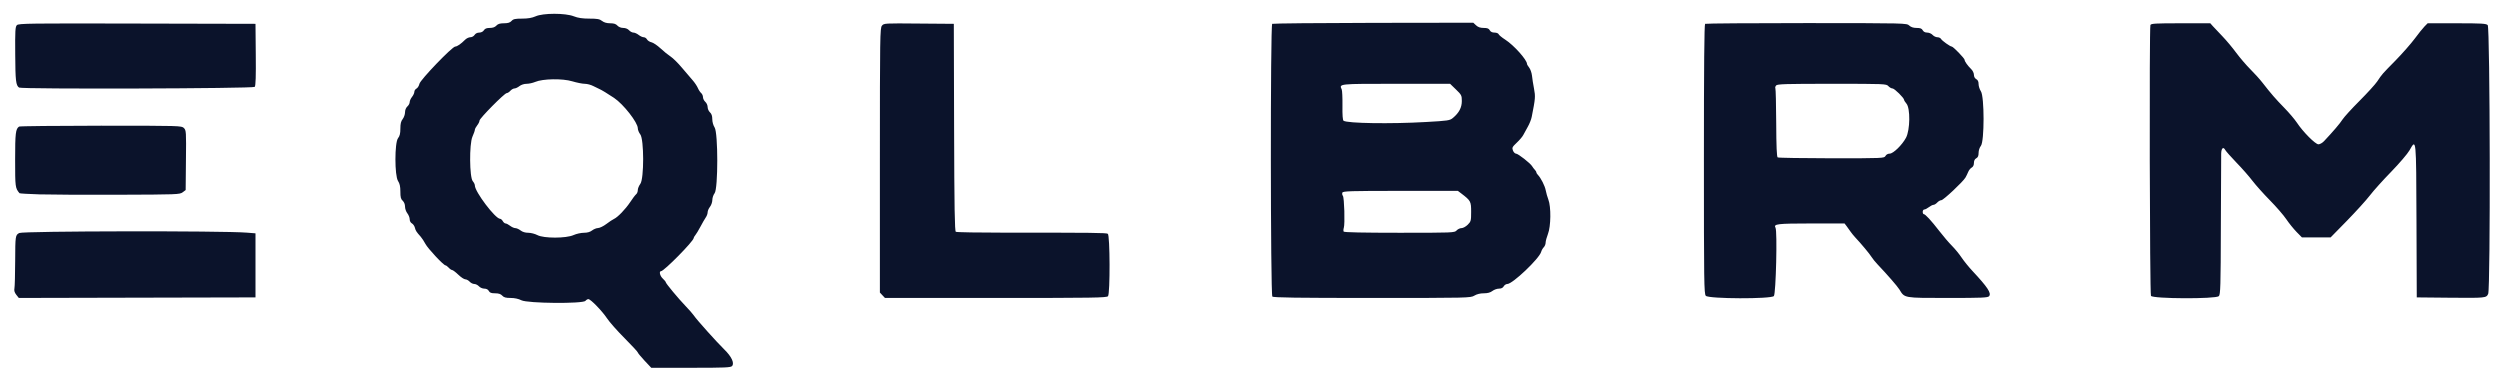
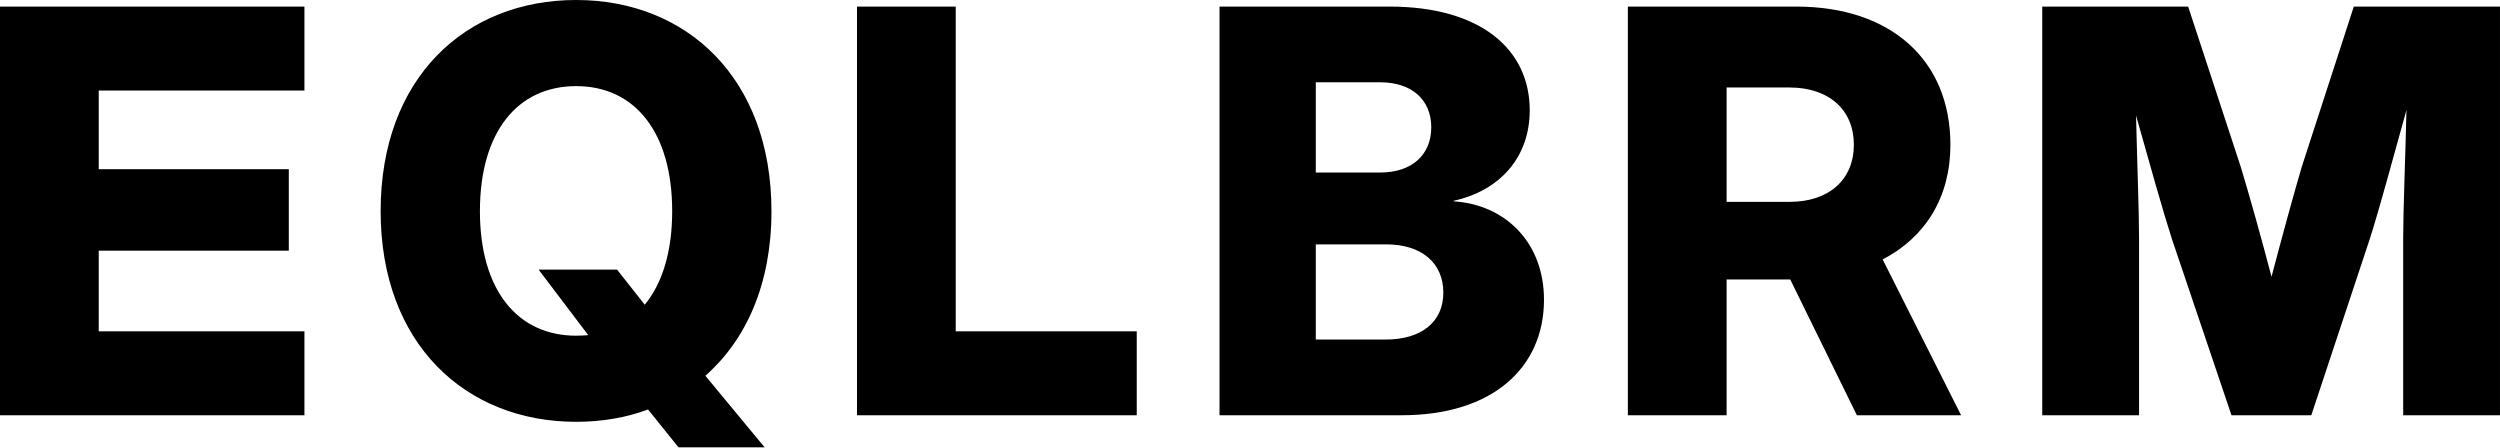
- <svg xmlns="http://www.w3.org/2000/svg" viewBox="0 0 537 81" width="537" height="81">
-   <g fill="#0B132B" fill-rule="evenodd">
-     <path d="M138.44 77.46C137.65 76.61 137.00 75.82 137.00 75.71C137.00 75.59 135.73 74.22 134.17 72.65C132.61 71.09 130.91 69.17 130.39 68.38C129.33 66.79 126.87 64.25 126.38 64.25C126.20 64.25 125.92 64.42 125.75 64.62C125.21 65.28 113.31 65.17 112.00 64.50C111.38 64.18 110.53 64.00 109.67 64.00C108.64 64.00 108.22 63.88 107.88 63.50C107.56 63.15 107.11 63.00 106.35 63.00C105.52 63.00 105.20 62.88 105.00 62.50C104.83 62.18 104.48 62.00 104.03 62.00C103.64 62.00 103.12 61.77 102.88 61.50C102.63 61.23 102.18 61.00 101.88 61.00C101.57 61.00 101.12 60.77 100.88 60.50C100.63 60.23 100.21 60.00 99.95 60.00C99.69 60.00 99.01 59.55 98.44 59.00C97.87 58.45 97.27 58.00 97.11 58.00C96.96 58.00 96.62 57.77 96.38 57.50C96.13 57.23 95.82 57.00 95.70 57.00C95.28 57.00 91.89 53.37 91.38 52.39C91.10 51.86 90.65 51.17 90.38 50.86C89.44 49.81 89.27 49.54 89.11 48.89C89.02 48.53 88.73 48.12 88.47 47.98C88.20 47.84 88.00 47.46 88.00 47.09C88.00 46.74 87.77 46.17 87.50 45.82C87.22 45.47 87.00 44.82 87.00 44.38C87.00 43.89 86.80 43.40 86.50 43.12C86.10 42.77 86.00 42.35 86.00 41.15C86.00 40.05 85.86 39.42 85.50 38.88C84.75 37.74 84.75 30.64 85.50 29.68C85.87 29.22 86.00 28.67 86.00 27.62C86.00 26.58 86.13 26.03 86.50 25.57C86.77 25.22 87.00 24.57 87.00 24.13C87.00 23.64 87.20 23.15 87.50 22.87C87.78 22.63 88.00 22.20 88.00 21.94C88.00 21.67 88.22 21.17 88.50 20.82C88.78 20.47 89.00 19.98 89.00 19.73C89.00 19.47 89.21 19.16 89.47 19.02C89.72 18.88 90.00 18.43 90.09 18.01C90.26 17.16 97.14 10.00 97.79 10.00C98.19 10.00 99.03 9.42 99.88 8.56C100.18 8.25 100.70 8.00 101.03 8.00C101.36 8.00 101.77 7.78 101.94 7.50C102.13 7.20 102.52 7.00 102.94 7.00C103.36 7.00 103.75 6.80 103.94 6.50C104.17 6.14 104.52 6.00 105.21 6.00C105.86 6.00 106.32 5.83 106.62 5.50C106.95 5.14 107.39 5.00 108.25 5.00C109.11 5.00 109.55 4.86 109.88 4.50C110.25 4.09 110.64 4.00 112.14 4.00C113.40 4.00 114.27 3.85 115.04 3.51C116.62 2.79 121.43 2.78 123.25 3.50C124.16 3.86 125.11 4.00 126.60 4.00C128.30 4.00 128.80 4.09 129.32 4.50C129.74 4.83 130.33 5.00 131.06 5.00C131.86 5.00 132.30 5.14 132.62 5.50C132.90 5.80 133.39 6.00 133.88 6.00C134.36 6.00 134.85 6.20 135.12 6.50C135.37 6.78 135.80 7.00 136.06 7.00C136.33 7.00 136.83 7.22 137.18 7.50C137.53 7.78 138.02 8.00 138.27 8.00C138.53 8.00 138.84 8.21 138.98 8.47C139.12 8.72 139.55 9.00 139.93 9.08C140.31 9.16 141.19 9.75 141.88 10.39C142.56 11.03 143.54 11.82 144.04 12.14C144.55 12.47 145.65 13.55 146.48 14.55C147.32 15.56 148.36 16.77 148.79 17.25C149.21 17.73 149.71 18.47 149.89 18.89C150.07 19.32 150.40 19.81 150.61 19.99C150.82 20.17 151.00 20.56 151.00 20.87C151.00 21.17 151.22 21.63 151.50 21.88C151.78 22.12 152.00 22.63 152.00 23.00C152.00 23.37 152.22 23.88 152.50 24.13C152.84 24.44 153.00 24.90 153.00 25.60C153.00 26.20 153.21 26.93 153.50 27.38C154.26 28.52 154.26 40.53 153.50 41.50C153.23 41.84 153.01 42.50 153.01 42.96C153.00 43.42 152.78 44.08 152.50 44.43C152.22 44.78 152.00 45.31 152.00 45.60C152.00 45.90 151.82 46.40 151.59 46.72C151.37 47.04 150.85 47.94 150.44 48.72C150.03 49.49 149.54 50.30 149.35 50.52C149.16 50.74 149.00 51.02 149.00 51.14C148.98 51.81 142.63 58.25 141.99 58.25C141.51 58.25 141.76 59.29 142.38 59.85C142.72 60.17 143.00 60.51 143.00 60.61C143.00 60.87 145.71 64.13 147.29 65.77C148.03 66.54 148.82 67.44 149.04 67.77C149.59 68.62 153.98 73.51 155.59 75.08C157.12 76.57 157.79 77.98 157.26 78.61C156.98 78.95 155.85 79.00 148.41 79.00L139.89 79.00L138.44 77.46ZM123.21 50.49C123.81 50.22 124.81 50.00 125.43 50.00C126.17 50.00 126.76 49.83 127.18 49.50C127.53 49.23 128.11 48.99 128.47 48.98C128.83 48.97 129.63 48.58 130.25 48.11C130.87 47.64 131.60 47.15 131.88 47.03C132.67 46.68 134.34 44.95 135.35 43.44C135.85 42.67 136.43 41.91 136.63 41.74C136.84 41.58 137.00 41.17 137.00 40.83C137.00 40.50 137.24 39.90 137.54 39.50C138.36 38.40 138.35 29.90 137.53 28.86C137.24 28.49 137.00 27.90 137.00 27.55C137.00 26.32 133.92 22.38 131.90 21.03C130.48 20.08 129.18 19.30 128.75 19.12C128.54 19.04 127.96 18.76 127.45 18.49C126.94 18.22 126.12 18.00 125.61 18.00C125.11 18.00 123.91 17.76 122.94 17.47C120.85 16.83 116.57 16.90 114.95 17.60C114.43 17.82 113.61 18.00 113.11 18.00C112.58 18.00 111.94 18.21 111.57 18.50C111.22 18.78 110.74 19.00 110.51 19.00C110.27 19.00 109.87 19.23 109.62 19.50C109.38 19.78 109.02 20.00 108.84 20.00C108.37 20.00 103.00 25.43 103.00 25.90C103.00 26.12 102.78 26.58 102.50 26.93C102.22 27.28 102.00 27.71 102.00 27.88C102.00 28.05 101.77 28.71 101.48 29.36C100.78 30.95 100.84 38.13 101.56 38.93C101.80 39.20 102.00 39.61 102.00 39.84C102.00 41.19 106.40 47.00 107.42 47.00C107.59 47.00 107.85 47.23 108.00 47.50C108.15 47.77 108.42 48.00 108.60 48.00C108.78 48.00 109.22 48.23 109.57 48.50C109.92 48.77 110.42 49.00 110.69 49.00C110.96 49.00 111.47 49.23 111.82 49.50C112.22 49.82 112.83 50.00 113.48 50.00C114.04 50.00 114.92 50.23 115.43 50.50C116.78 51.22 121.62 51.22 123.21 50.49ZM462.03 63.55C461.76 63.06 461.65 6.05 461.91 5.38C462.03 5.05 462.98 5.00 468.41 5.00L474.77 5.00L475.32 5.62C475.63 5.96 476.55 6.95 477.39 7.81C478.22 8.67 479.55 10.26 480.35 11.35C481.15 12.43 482.50 14.00 483.35 14.85C484.20 15.69 485.38 16.99 485.97 17.75C487.82 20.13 488.82 21.28 490.68 23.18C491.67 24.19 492.88 25.61 493.36 26.33C494.69 28.34 497.34 31.00 498.00 31.00C498.31 31.00 498.86 30.69 499.21 30.31C501.18 28.22 502.63 26.52 503.17 25.67C503.51 25.14 505.15 23.34 506.83 21.66C508.50 19.99 510.21 18.11 510.62 17.50C511.71 15.87 511.64 15.96 514.56 12.99C516.03 11.49 517.88 9.38 518.67 8.32C519.46 7.25 520.41 6.07 520.78 5.69L521.46 5.00L527.71 5.00C533.06 5.00 534.02 5.06 534.36 5.39C534.87 5.90 534.97 62.00 534.46 63.12C534.05 64.01 533.96 64.02 526.12 63.95L519.12 63.88L519.06 47.44C518.99 29.37 519.03 29.72 517.55 32.31C517.14 33.03 515.38 35.09 513.64 36.88C511.90 38.66 509.83 40.96 509.05 41.98C508.27 43.00 506.05 45.44 504.12 47.42L500.61 51.00L497.53 51.00L494.46 51.00L493.29 49.81C492.66 49.16 491.66 47.93 491.09 47.08C490.52 46.23 488.94 44.41 487.59 43.04C486.23 41.66 484.54 39.77 483.82 38.83C483.11 37.89 481.56 36.13 480.38 34.92C479.21 33.70 478.13 32.49 477.98 32.21C477.56 31.43 477.13 31.83 477.11 33.02C477.10 33.63 477.07 40.67 477.04 48.67C477.01 61.52 476.95 63.26 476.61 63.61C475.96 64.25 462.37 64.19 462.03 63.55ZM366.41 63.54C366.03 63.12 366.00 60.73 366.00 34.18C366.00 14.24 366.08 5.23 366.26 5.12C366.41 5.03 376.21 4.96 388.04 4.96C409.41 4.97 409.57 4.97 410.11 5.49C410.48 5.83 410.99 6.00 411.69 6.00C412.48 6.00 412.80 6.12 413.00 6.50C413.17 6.82 413.52 7.00 413.97 7.00C414.36 7.00 414.88 7.23 415.12 7.50C415.37 7.78 415.84 8.00 416.15 8.00C416.47 8.00 416.82 8.16 416.93 8.36C417.14 8.75 418.90 10.00 419.23 10.00C419.54 10.00 422.00 12.54 422.00 12.86C422.00 13.19 422.63 14.08 423.44 14.88C423.75 15.18 424.00 15.72 424.00 16.08C424.00 16.48 424.20 16.84 424.50 17.00C424.84 17.18 425.00 17.52 425.00 18.07C425.00 18.51 425.23 19.21 425.50 19.62C426.26 20.77 426.26 30.35 425.50 31.32C425.21 31.68 425.00 32.33 425.00 32.84C425.00 33.48 424.86 33.81 424.50 34.00C424.17 34.17 424.00 34.52 424.00 35.00C424.00 35.46 423.83 35.83 423.53 35.99C423.27 36.13 422.92 36.55 422.77 36.93C422.61 37.31 422.35 37.86 422.18 38.14C421.64 39.06 417.44 43.00 417.00 43.00C416.77 43.00 416.37 43.23 416.12 43.50C415.88 43.77 415.51 44.00 415.31 44.00C415.12 44.00 414.67 44.23 414.32 44.50C413.97 44.77 413.53 45.00 413.34 45.00C413.15 45.00 413.00 45.23 413.00 45.50C413.00 45.77 413.10 46.00 413.23 46.00C413.56 46.00 414.81 47.36 416.56 49.62C417.41 50.73 418.64 52.16 419.29 52.81C419.94 53.46 420.87 54.60 421.36 55.34C421.85 56.07 422.90 57.37 423.69 58.21C426.94 61.69 427.79 62.97 427.26 63.62C426.98 63.95 425.76 64.00 418.38 64.00C408.84 64.00 409.13 64.05 407.99 62.18C407.58 61.51 405.42 59.02 403.28 56.77C402.81 56.28 402.24 55.57 402.01 55.20C401.61 54.54 399.74 52.30 398.50 50.99C398.16 50.62 397.71 50.07 397.50 49.76C397.29 49.45 396.92 48.92 396.67 48.60L396.21 48.00L389.04 48.00C381.70 48.01 380.91 48.10 381.38 48.93C381.79 49.64 381.47 63.06 381.03 63.59C380.48 64.25 367.02 64.21 366.41 63.54ZM405.00 33.50C405.16 33.20 405.52 33.00 405.91 33.00C406.67 33.00 408.58 31.14 409.41 29.59C410.30 27.91 410.36 23.24 409.50 22.25C409.23 21.93 409.00 21.58 409.00 21.46C409.00 21.04 406.93 19.00 406.51 19.00C406.27 19.00 405.87 18.77 405.62 18.50C405.18 18.01 404.86 18.00 393.49 18.00C383.57 18.00 381.77 18.05 381.51 18.36C381.34 18.56 381.27 18.83 381.35 18.96C381.43 19.09 381.51 22.45 381.53 26.41C381.55 31.45 381.65 33.68 381.84 33.81C382.00 33.91 387.21 33.99 393.43 34.00C404.48 34.00 404.74 33.99 405.00 33.50ZM273.30 63.70C272.90 63.30 272.86 5.37 273.27 5.12C273.41 5.03 283.19 4.93 295.00 4.91L316.46 4.88L317.06 5.44C317.48 5.83 317.96 6.00 318.69 6.00C319.48 6.00 319.80 6.12 320.00 6.50C320.18 6.83 320.52 7.00 321.02 7.00C321.43 7.00 321.82 7.15 321.90 7.34C321.97 7.53 322.61 8.06 323.33 8.52C325.18 9.71 328.00 12.86 328.00 13.73C328.00 13.84 328.21 14.20 328.47 14.53C328.73 14.86 329.00 15.63 329.07 16.25C329.13 16.87 329.33 18.13 329.51 19.06C329.83 20.76 329.80 21.13 329.01 25.12C328.90 25.68 328.52 26.63 328.16 27.25C327.80 27.87 327.37 28.66 327.20 29.00C327.03 29.34 326.41 30.08 325.81 30.64C324.83 31.57 324.75 31.73 324.98 32.33C325.12 32.70 325.42 33.00 325.64 33.00C326.08 33.00 328.75 35.08 329.11 35.72C329.24 35.94 329.49 36.27 329.67 36.46C329.85 36.64 330.00 36.88 330.00 37.00C330.00 37.12 330.14 37.36 330.32 37.54C330.98 38.22 331.84 39.91 332.02 40.88C332.12 41.42 332.38 42.33 332.59 42.88C333.19 44.42 333.14 48.64 332.50 50.25C332.23 50.95 332.00 51.79 332.00 52.12C332.00 52.45 331.82 52.89 331.60 53.11C331.38 53.33 331.13 53.78 331.04 54.10C330.64 55.55 324.90 61.00 323.78 61.00C323.50 61.00 323.15 61.23 323.00 61.50C322.82 61.83 322.48 62.00 321.97 62.00C321.55 62.00 320.92 62.23 320.57 62.50C320.13 62.84 319.55 63.00 318.72 63.00C317.95 63.00 317.21 63.18 316.69 63.50C315.89 63.99 315.42 64.00 294.74 64.00C278.63 64.00 273.53 63.93 273.30 63.70ZM312.88 49.50C313.12 49.23 313.60 49.00 313.93 49.00C314.27 49.00 314.86 48.67 315.27 48.27C315.96 47.58 316.00 47.42 316.00 45.49C316.00 43.26 315.92 43.11 313.89 41.56L313.15 41.00L300.82 41.00C290.04 41.00 288.47 41.05 288.34 41.38C288.26 41.59 288.31 41.90 288.45 42.07C288.75 42.43 288.92 48.13 288.65 48.94C288.55 49.24 288.54 49.61 288.62 49.75C288.72 49.91 292.92 50.00 300.60 50.00C312.11 50.00 312.43 49.99 312.88 49.50ZM306.25 26.21C311.07 25.94 311.42 25.89 312.09 25.33C313.40 24.24 314.00 23.10 314.00 21.71C314.00 20.51 313.93 20.37 312.74 19.22L311.48 18.00L299.89 18.00C287.47 18.00 287.62 17.98 288.20 19.21C288.31 19.44 288.38 21.01 288.36 22.69C288.33 24.71 288.41 25.82 288.60 25.94C289.45 26.50 298.70 26.64 306.25 26.21ZM189.54 63.42L189.00 62.84L189.00 34.45C189.00 7.78 189.03 6.02 189.44 5.52C189.87 4.99 189.98 4.99 197.38 5.06L204.88 5.12L204.94 27.36C204.99 44.77 205.07 49.64 205.31 49.79C205.48 49.90 210.41 49.98 216.25 49.98C234.74 49.97 237.62 50.00 237.96 50.22C238.43 50.52 238.47 63.06 238.00 63.62C237.73 63.96 234.90 64.00 213.89 64.00L190.09 64.00L189.54 63.42ZM3.50 63.32C3.12 62.83 3.00 62.43 3.10 61.93C3.18 61.54 3.25 58.89 3.26 56.04C3.28 50.64 3.30 50.50 4.14 50.05C4.96 49.62 47.82 49.55 52.99 49.97L54.88 50.12L54.88 57.00L54.88 63.88L29.46 63.94L4.04 64.00L3.50 63.32ZM4.10 18.81C3.42 18.35 3.30 17.38 3.27 11.72C3.23 6.57 3.28 5.76 3.63 5.40C4.00 5.03 6.30 5.00 29.46 5.06L54.88 5.12L54.94 11.72C54.99 16.37 54.92 18.41 54.72 18.66C54.41 19.03 4.66 19.18 4.10 18.81ZM8.46 41.75C6.17 41.68 4.24 41.57 4.19 41.50C3.27 40.39 3.25 40.22 3.25 34.30C3.25 28.58 3.36 27.69 4.10 27.19C4.25 27.09 12.17 27.01 21.69 27.00C38.72 27.00 39.01 27.01 39.50 27.50C39.99 27.99 40.01 28.28 39.94 34.41L39.88 40.82L39.23 41.31C38.60 41.77 38.01 41.79 25.60 41.83C18.46 41.86 10.75 41.82 8.46 41.75Z" />
-   </g>
+ <svg xmlns="http://www.w3.org/2000/svg" viewBox="0 0 890.16 159.28" width="890.16" height="159.28" role="img" aria-label="EQLBRM">
+   <path fill="#000000" d="M0.0 147.852H108.398V117.969H35.156V89.258H102.832V60.254H35.156V32.227H108.398V2.344H0.0ZM205.16 150.195C214.242 150.195 222.934 148.73 230.746 145.801L241.586 159.277H272.25L251.156 133.789C265.707 120.996 274.691 101.074 274.691 75.195C274.691 27.734 244.418 0.0 205.16 0.0C165.707 0.0 135.531 27.734 135.531 75.195C135.531 122.363 165.707 150.195 205.16 150.195ZM191.781 95.996 209.457 119.336C208.09 119.434 206.625 119.531 205.16 119.531C184.262 119.531 170.883 103.32 170.883 75.195C170.883 46.973 184.262 30.664 205.16 30.664C225.961 30.664 239.34 46.973 239.34 75.195C239.34 89.648 235.824 100.879 229.574 108.496L219.711 95.996ZM305.145 147.852H404.754V117.969H340.301V2.344H305.145ZM434.23 147.852H499.172C531.496 147.852 549.758 130.859 549.758 106.738C549.758 86.133 535.793 72.852 517.629 71.68V71.484C534.035 67.871 544.68 56.055 544.68 39.258C544.68 17.48 527.102 2.344 494.777 2.344H434.23ZM468.508 120.898V87.012H493.605C506.203 87.012 513.918 93.652 513.918 104.199C513.918 114.648 506.105 120.898 493.41 120.898ZM468.508 61.426V29.297H491.457C502.688 29.297 509.621 35.547 509.621 45.312C509.621 55.176 502.688 61.426 491.457 61.426ZM579.625 147.852H614.781V99.512H637.438L661.168 147.852H698.277L670.348 92.383C685.582 84.473 694.469 70.215 694.469 51.562C694.469 21.387 673.277 2.344 639.586 2.344H579.625ZM614.781 71.875V31.152H637.145C651.305 31.152 660.094 39.16 660.094 51.562C660.094 63.867 651.305 71.875 637.242 71.875ZM727.168 147.852H761.641V84.863C761.641 75.293 760.957 57.812 760.566 41.113C765.352 58.105 770.234 75.488 773.262 84.863L794.551 147.852H822.969L843.867 84.863C846.992 75.098 851.973 56.836 856.855 39.16C856.465 56.445 855.684 74.902 855.684 84.863V147.852H890.156V2.344H838.105L819.551 59.473C816.816 68.75 812.422 84.766 808.809 98.535C805.195 84.766 800.703 68.75 797.871 59.473L779.121 2.344H727.168Z" />
</svg>
